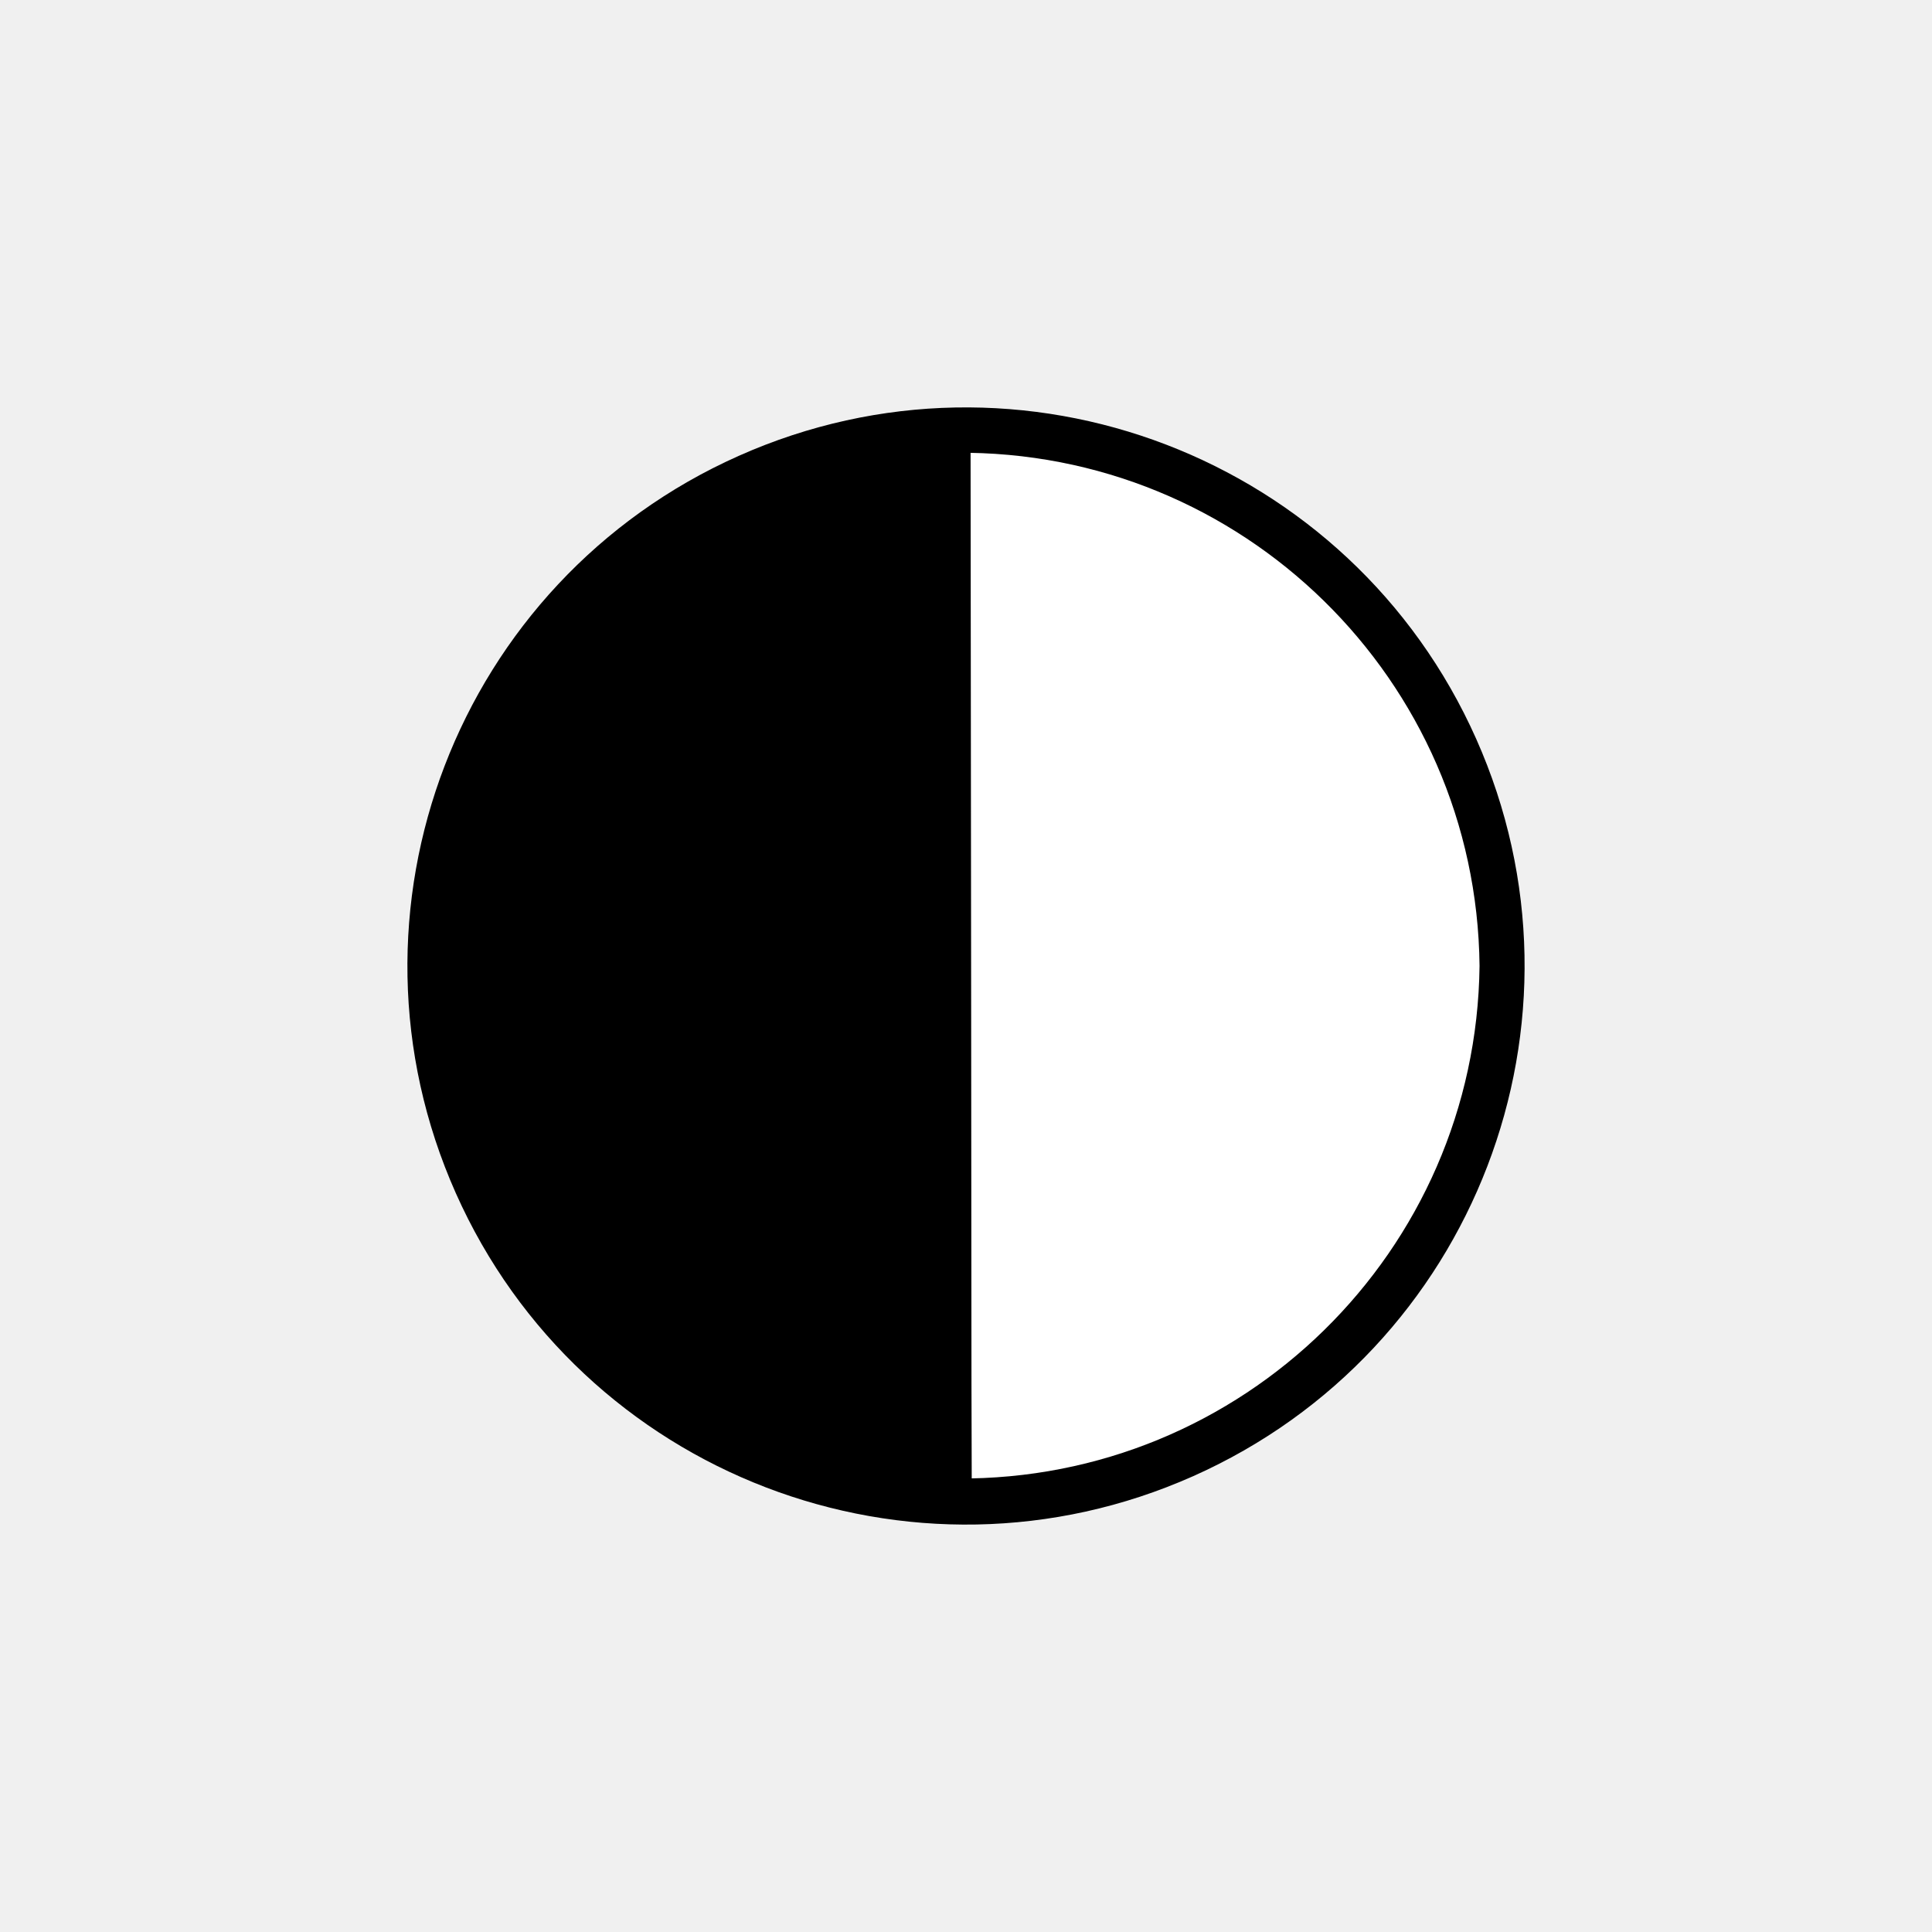
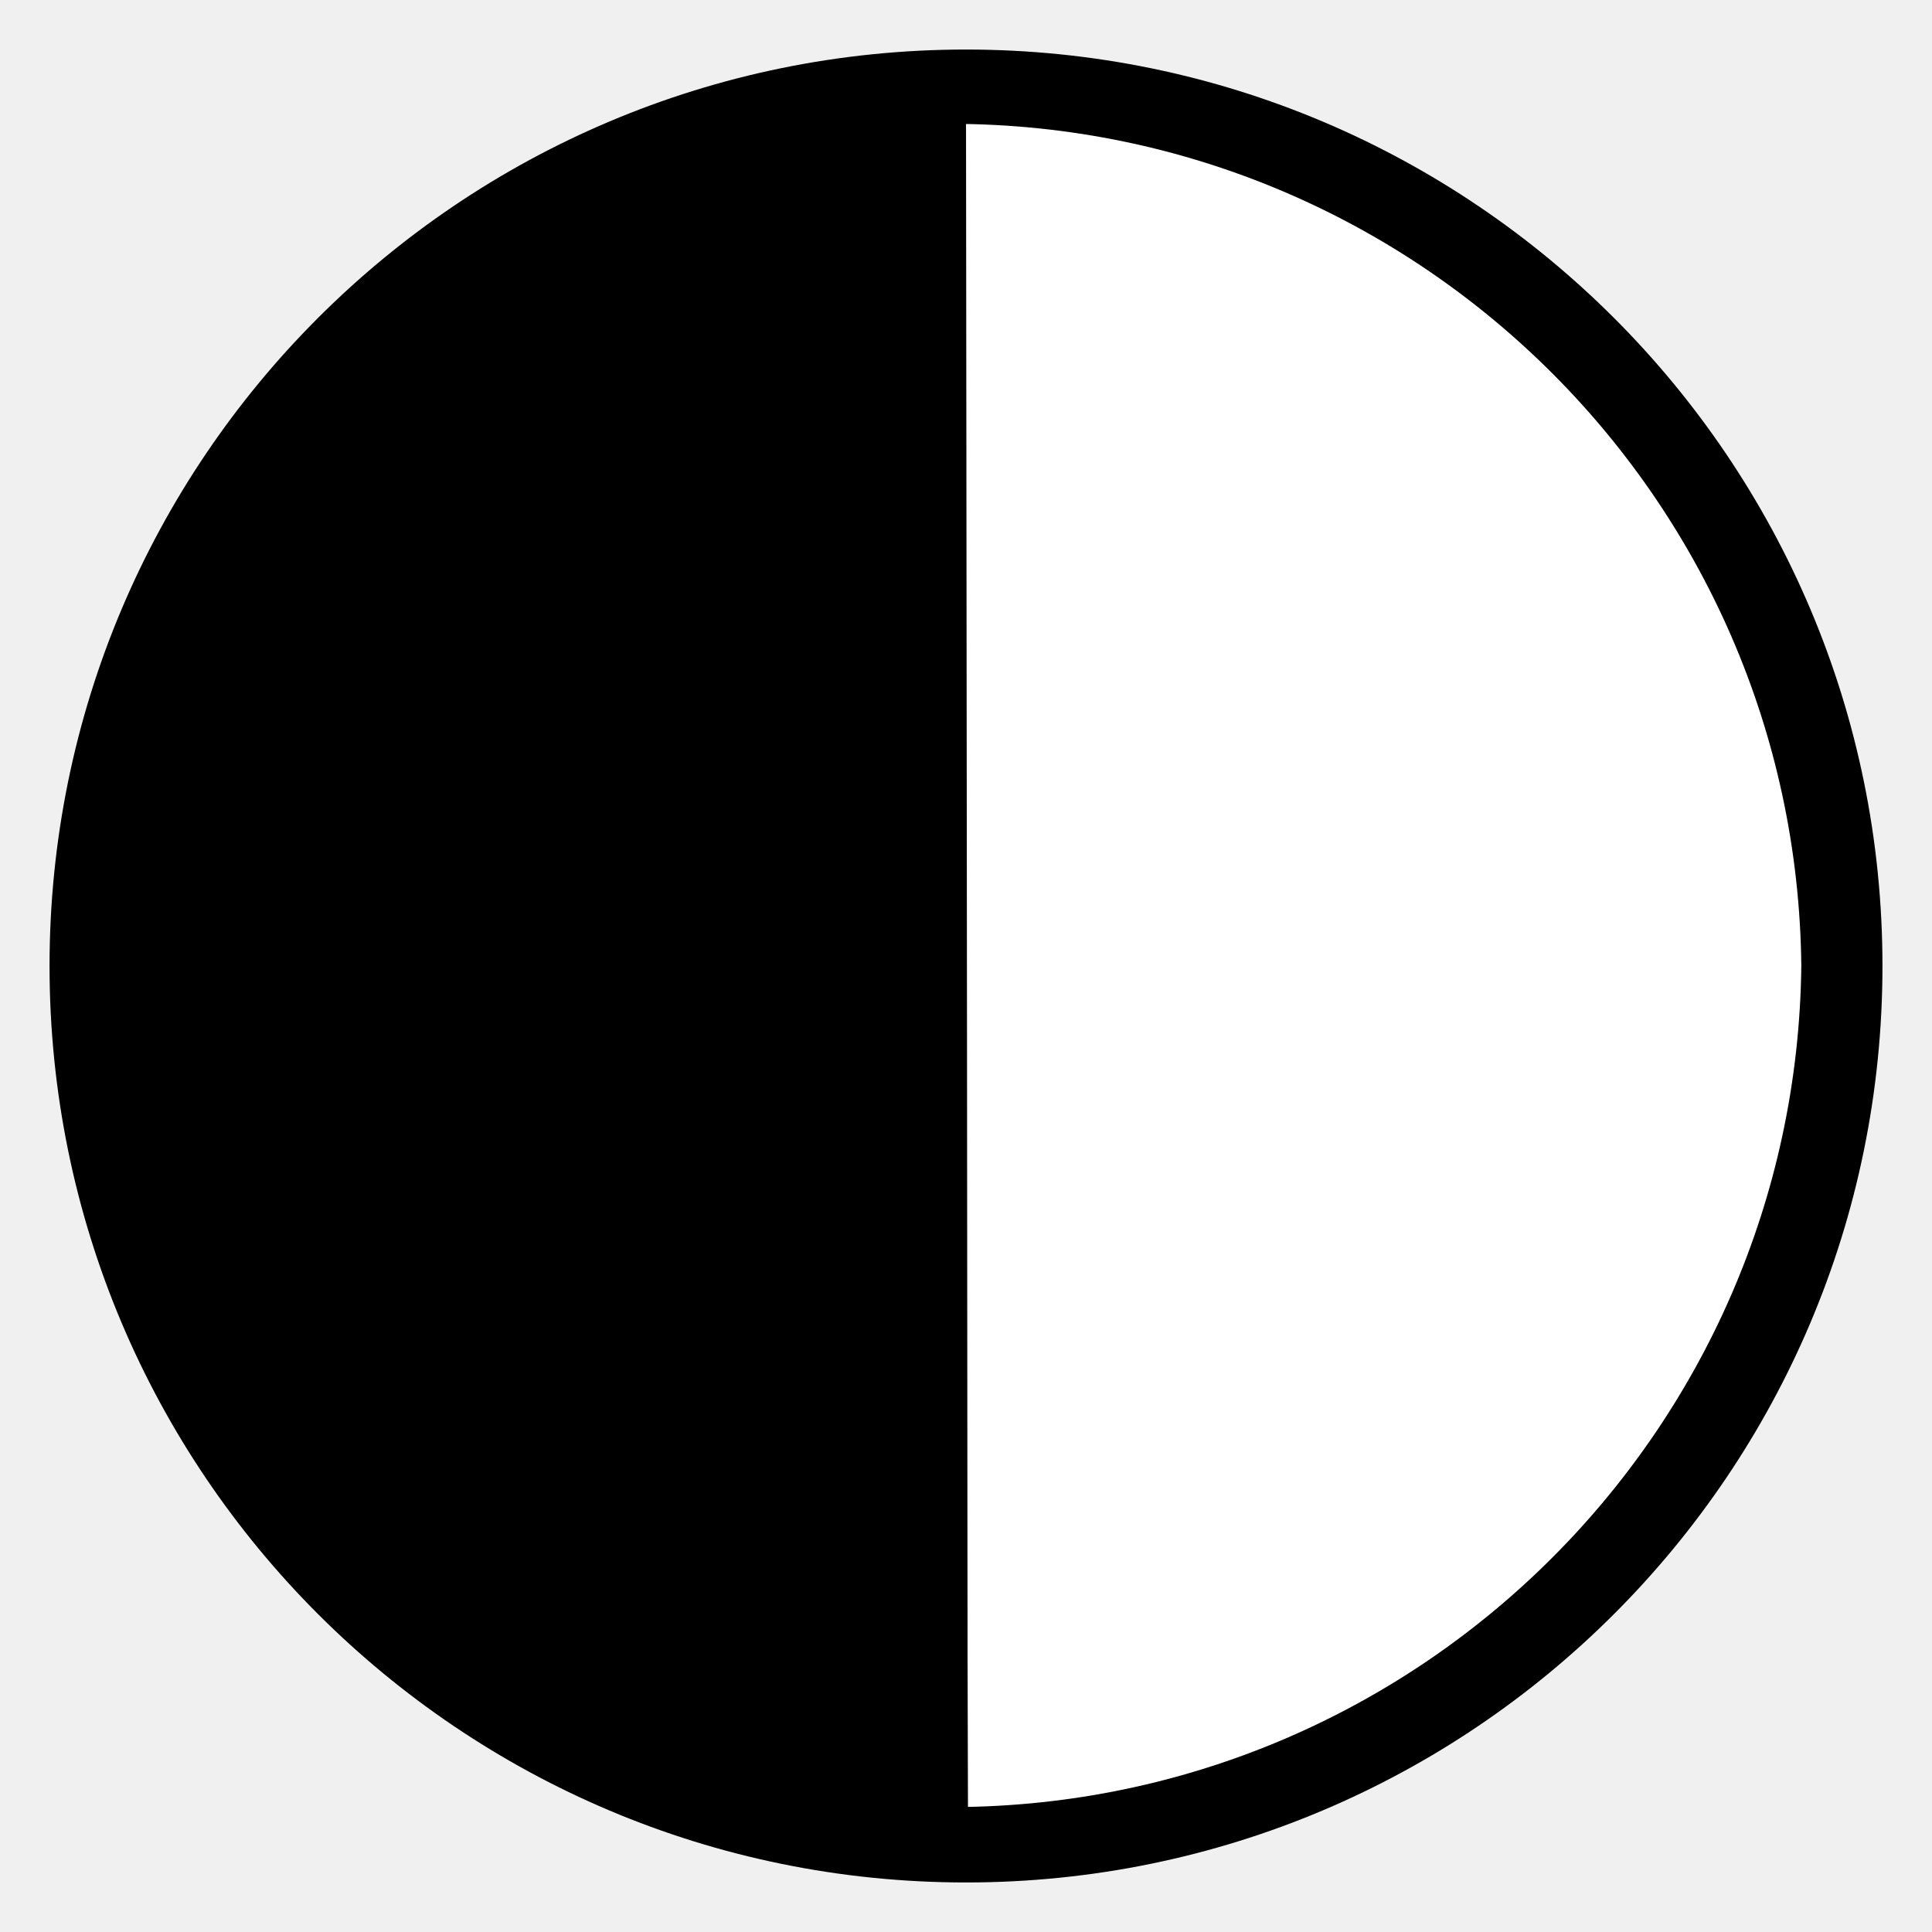
- <svg xmlns="http://www.w3.org/2000/svg" viewBox="0 0 64 64">
-   <circle cx="16.218" cy="42.249" r="17.5" fill="#000000" stroke="#000000" stroke-linecap="round" stroke-linejoin="round" stroke-width="2" transform="rotate(-24)" />
-   <path fill="#ffffff" stroke="#000000" stroke-linecap="round" stroke-linejoin="round" stroke-width="1" d="m 31.651,14.499 c 0.04,34.978 0.019,27.709 0.04,34.978 9.742,0.078 17.711,-7.738 17.821,-17.48 C 49.413,22.232 41.416,14.398 31.651,14.499 Z" />
+ <svg xmlns="http://www.w3.org/2000/svg" viewBox="0 0 39 39">
+   <circle cx="16.218" cy="42.249" r="17.5" fill="#000000" stroke="#000000" stroke-linecap="round" stroke-linejoin="round" stroke-width="2" transform="matrix(1, -0.000001, 0.000001, 1, 3.281975, -22.74897)" />
+   <path fill="#ffffff" stroke="#000000" stroke-linecap="round" stroke-linejoin="round" stroke-width="1" d="M 19 2.001 C 19.041 36.978 19.02 29.71 19.041 36.978 C 28.782 37.057 36.752 29.24 36.862 19.499 C 36.762 9.734 28.765 1.9 19 2.001 Z" />
</svg>
